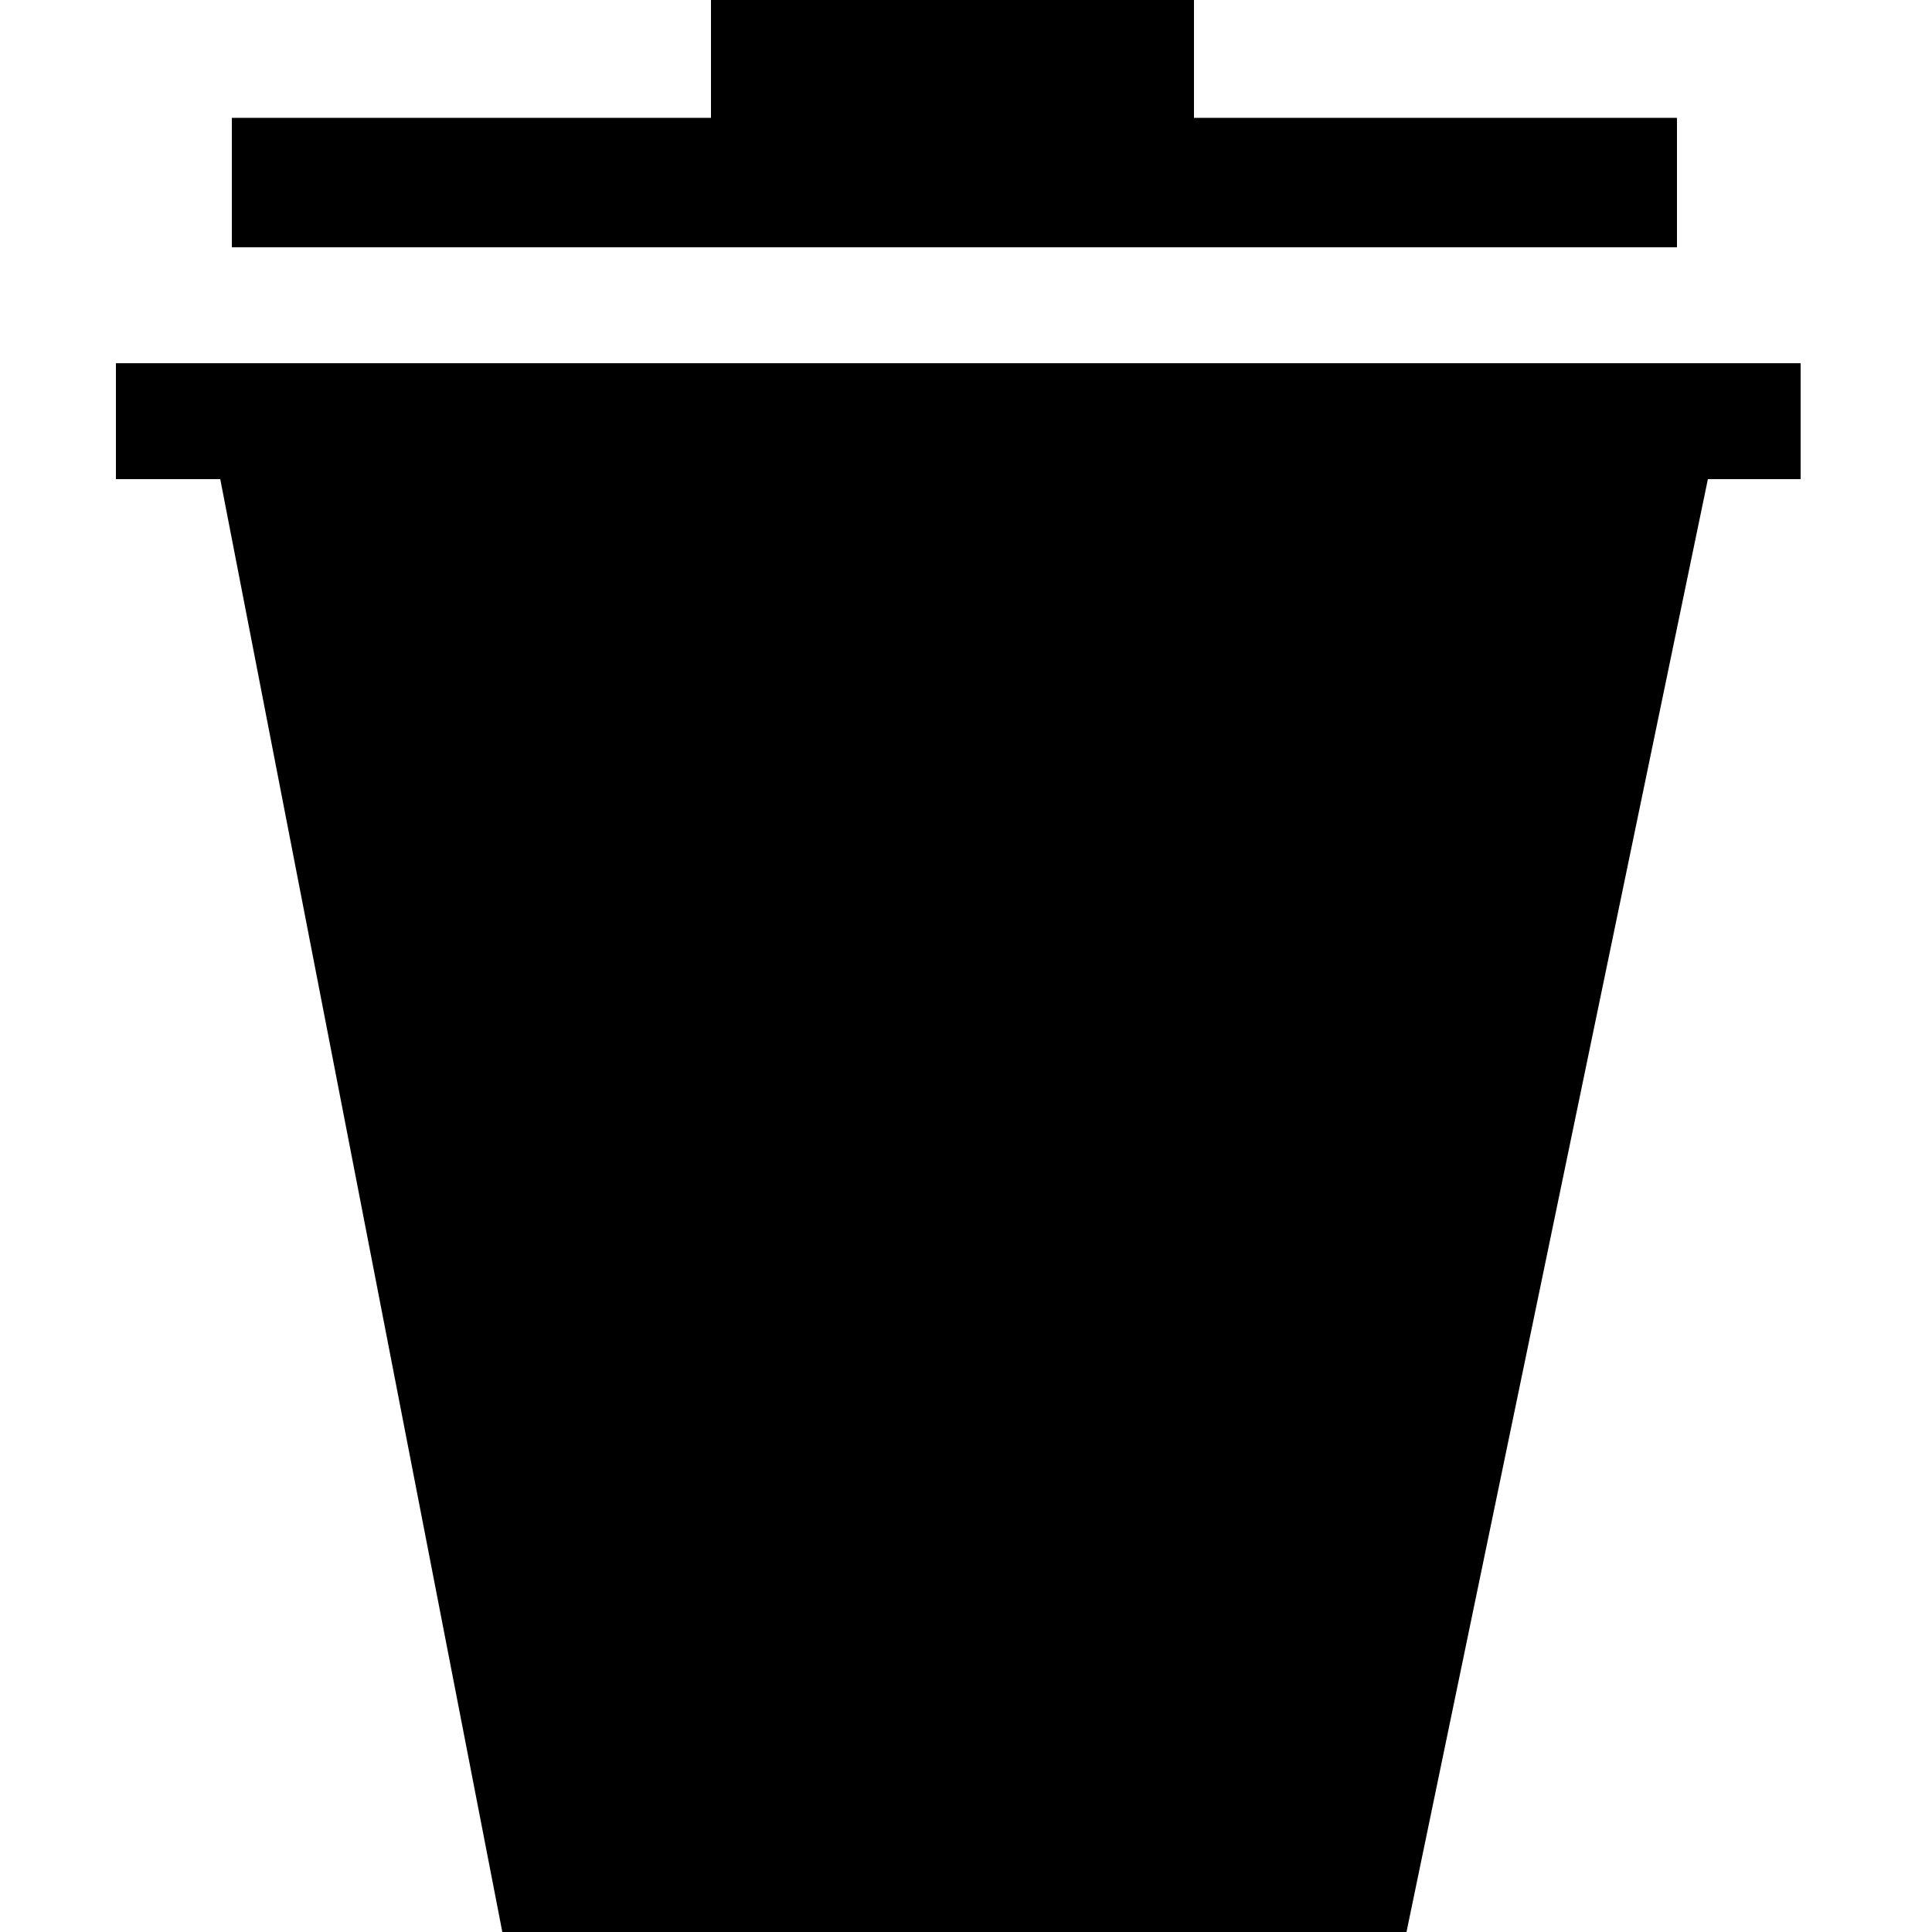
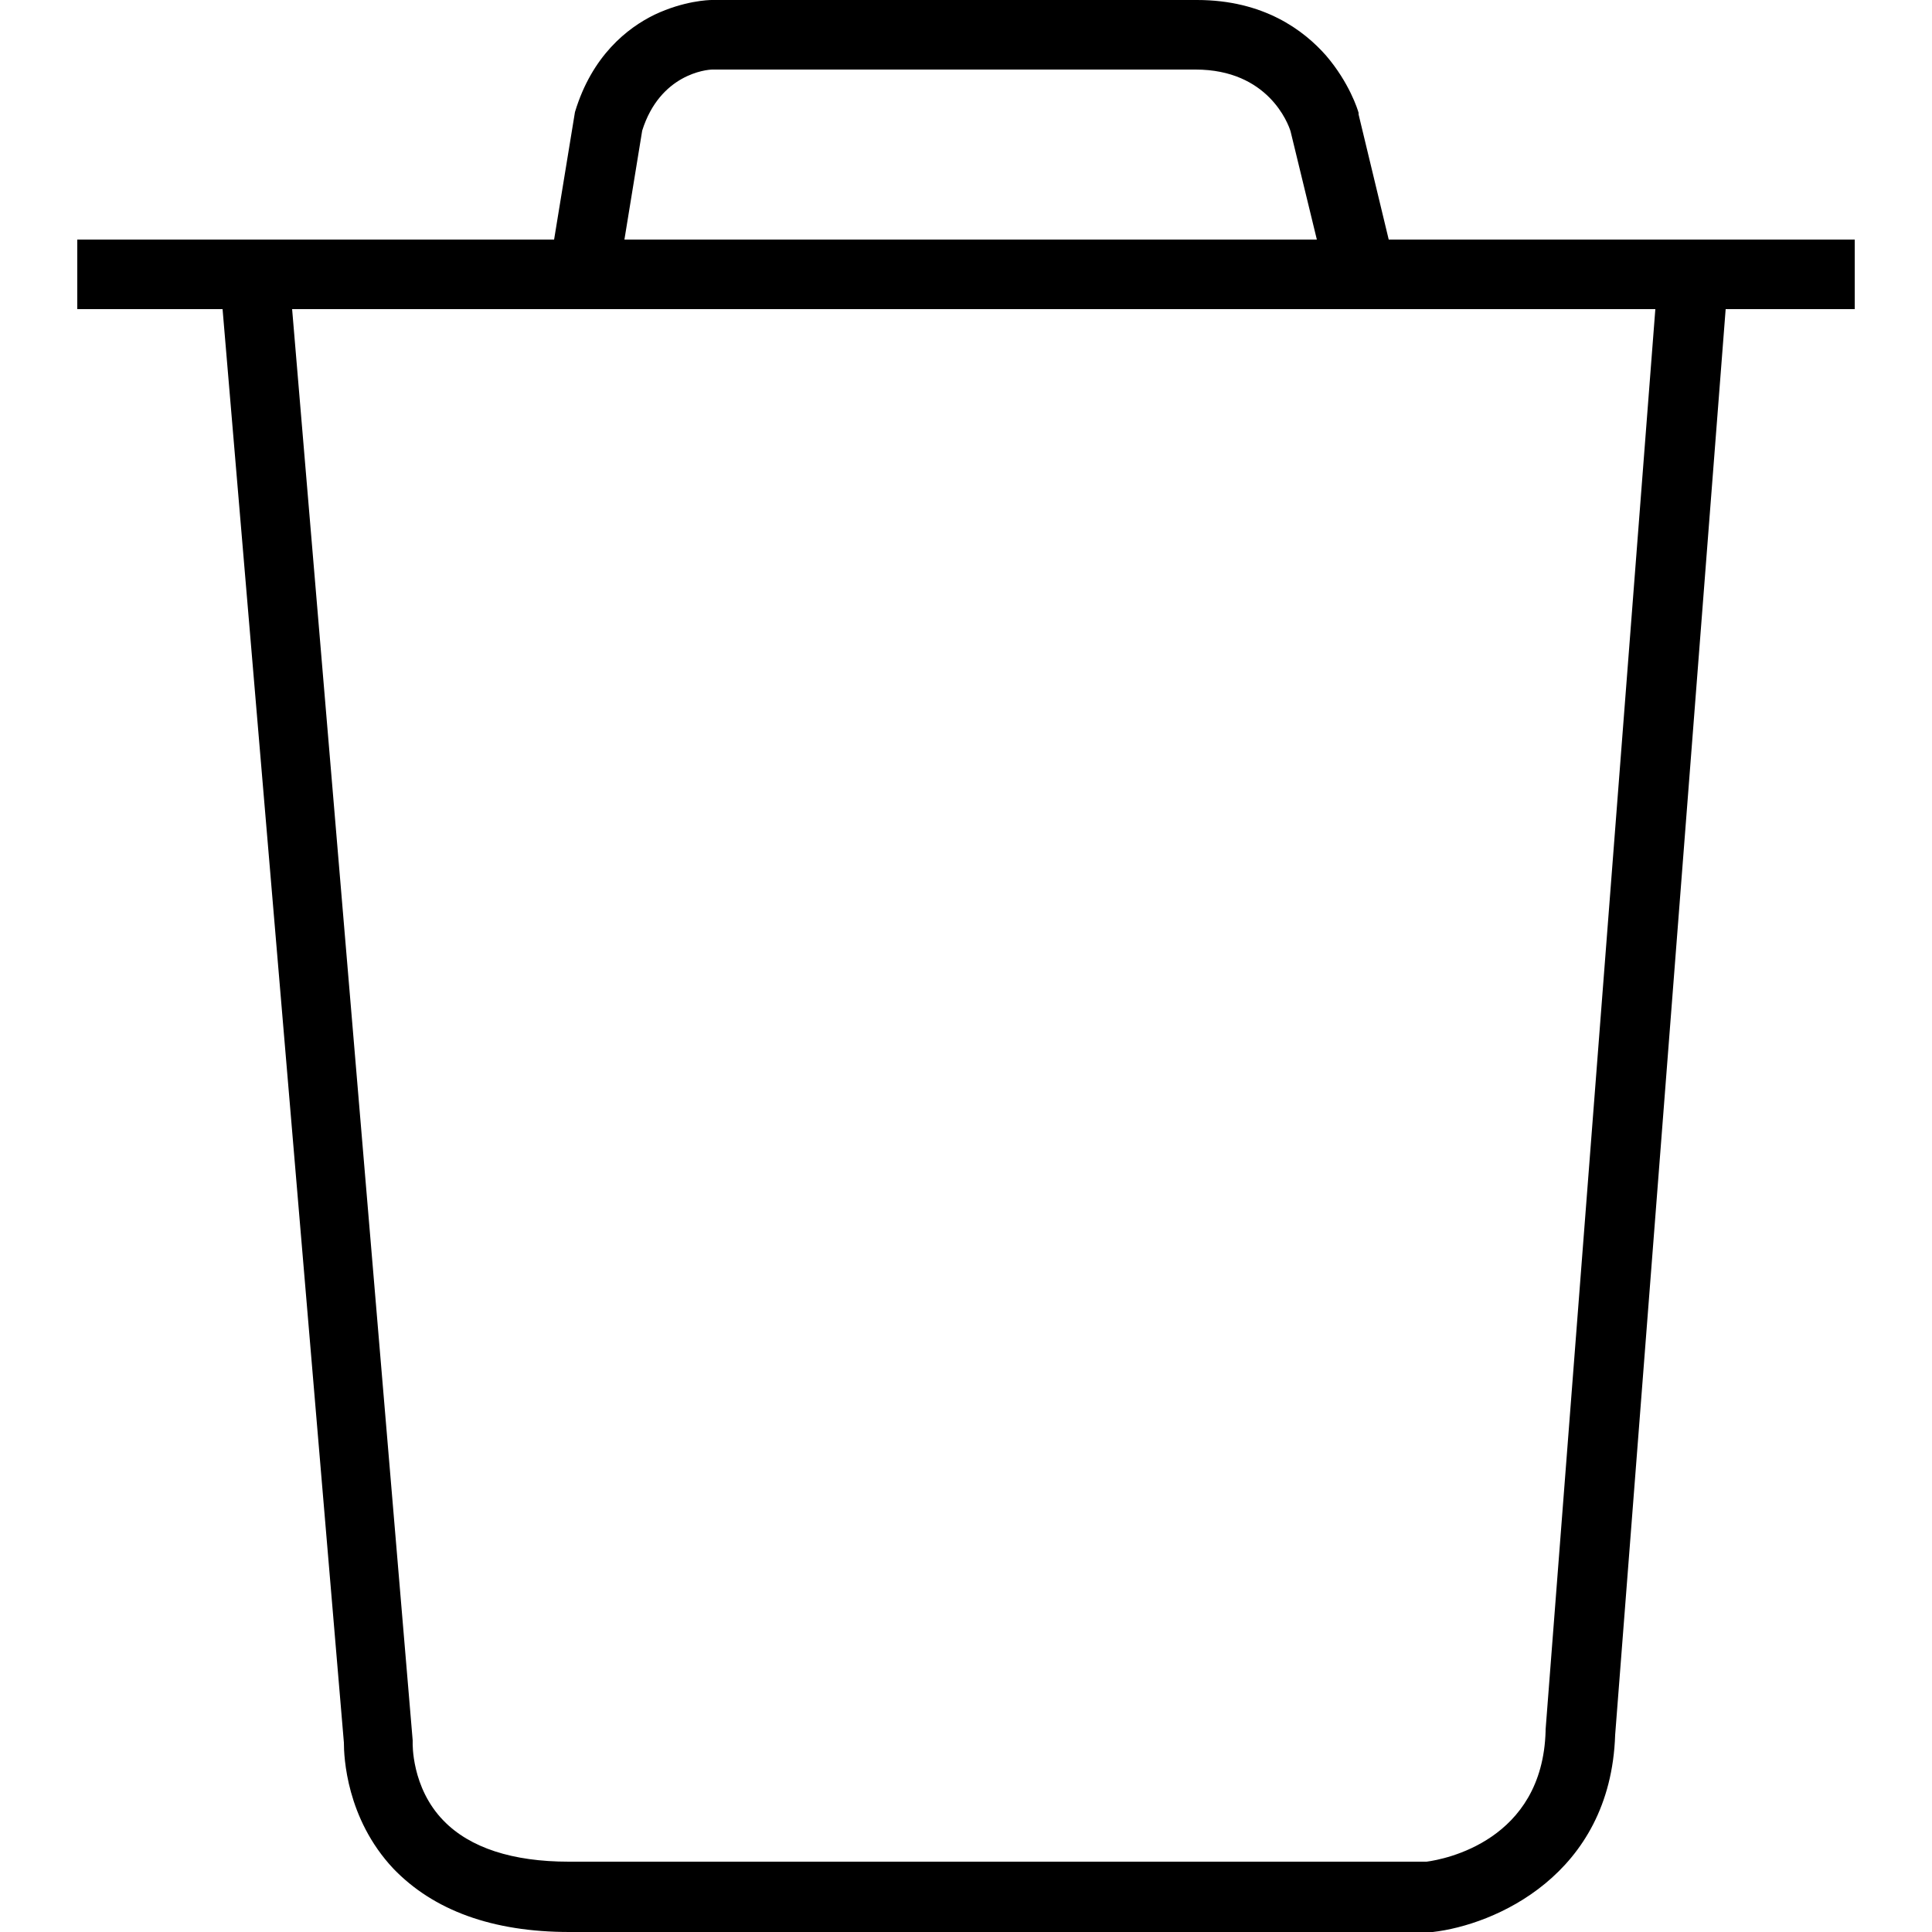
- <svg xmlns="http://www.w3.org/2000/svg" version="1.1" class="dibsvg-svg dibsvg-trash-filled" viewBox="-15 0 250 250">
-   <path d="M15,15.25 L77,15.25 L77,0 L139.5,0 L139.5,15.25 L202,15.25 L202,32 L15,32 L15,15.25 Z" />
-   <path d="M0,47 L218,47 L218,62 L206,62 L167,250 L50,250 L13.5,62 L0,62 L0,47 Z" />
+ <svg xmlns="http://www.w3.org/2000/svg" version="1.1" class="dibsvg-svg dibsvg-trash-outlined" viewBox="0 0 250 250">
+   <path d="M240,31h-60.3l-3.9-16.2l0-0.2c-0.1-0.4-1.2-3.9-4.2-7.4c-2.9-3.3-8.1-7.2-16.7-7.2H92.1c-0.4,0-3.6,0.1-7.4,1.9c-3.5,1.7-8.1,5.3-10.3,12.6L71.7,31H10v9h18.8l15.7,185.5c0,1.8,0.3,9.8,6.4,16.3c5.2,5.4,12.8,8.2,22.8,8.2h111.5l0.2,0c7.9-0.9,23-7.3,23.6-25.5L223.3,40H240V31z M83.1,16.9C85.4,9.6,91.4,9,92.2,9h62.5c9.4,0,12,7,12.3,8l3.4,14H80.8L83.1,16.9z M200,223.8l0,0.2c-0.4,14.2-13.1,16.6-15.4,16.9h-111c-7.3,0-12.8-1.8-16.2-5.3c-4.2-4.3-4-10.1-4-10.1l0-0.3L37.8,40h176.4L200,223.8z" />
</svg>
